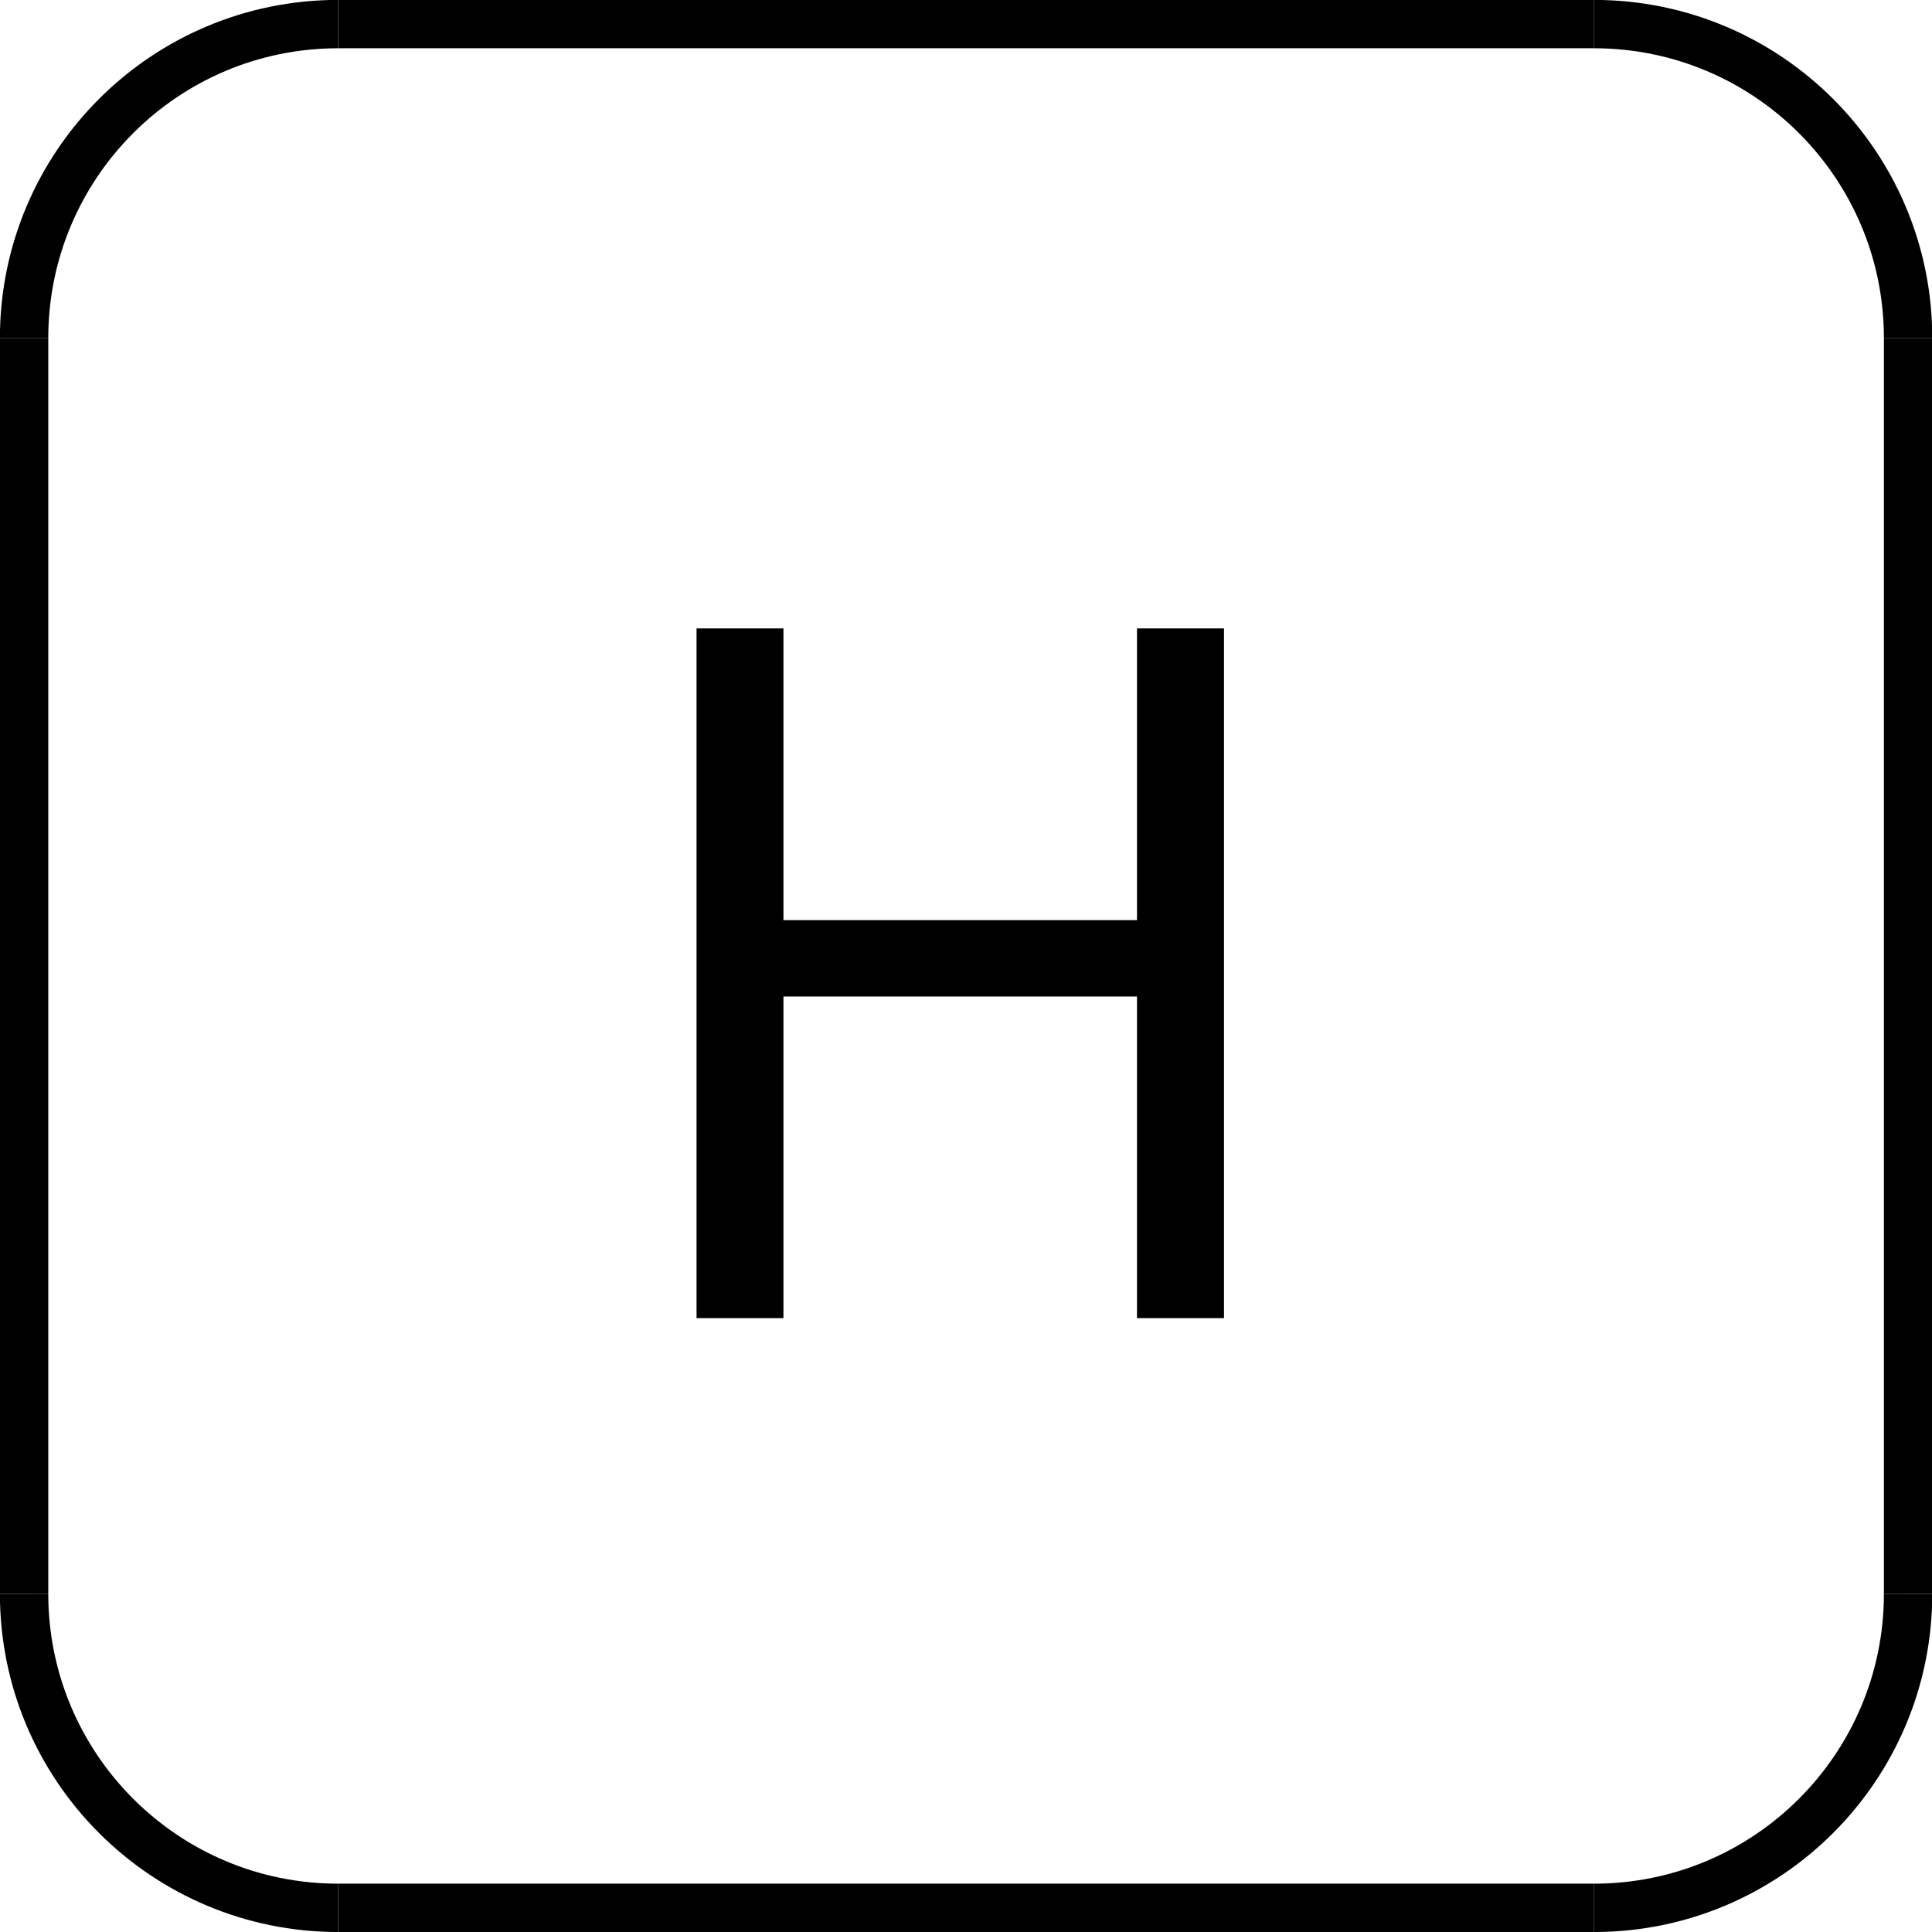
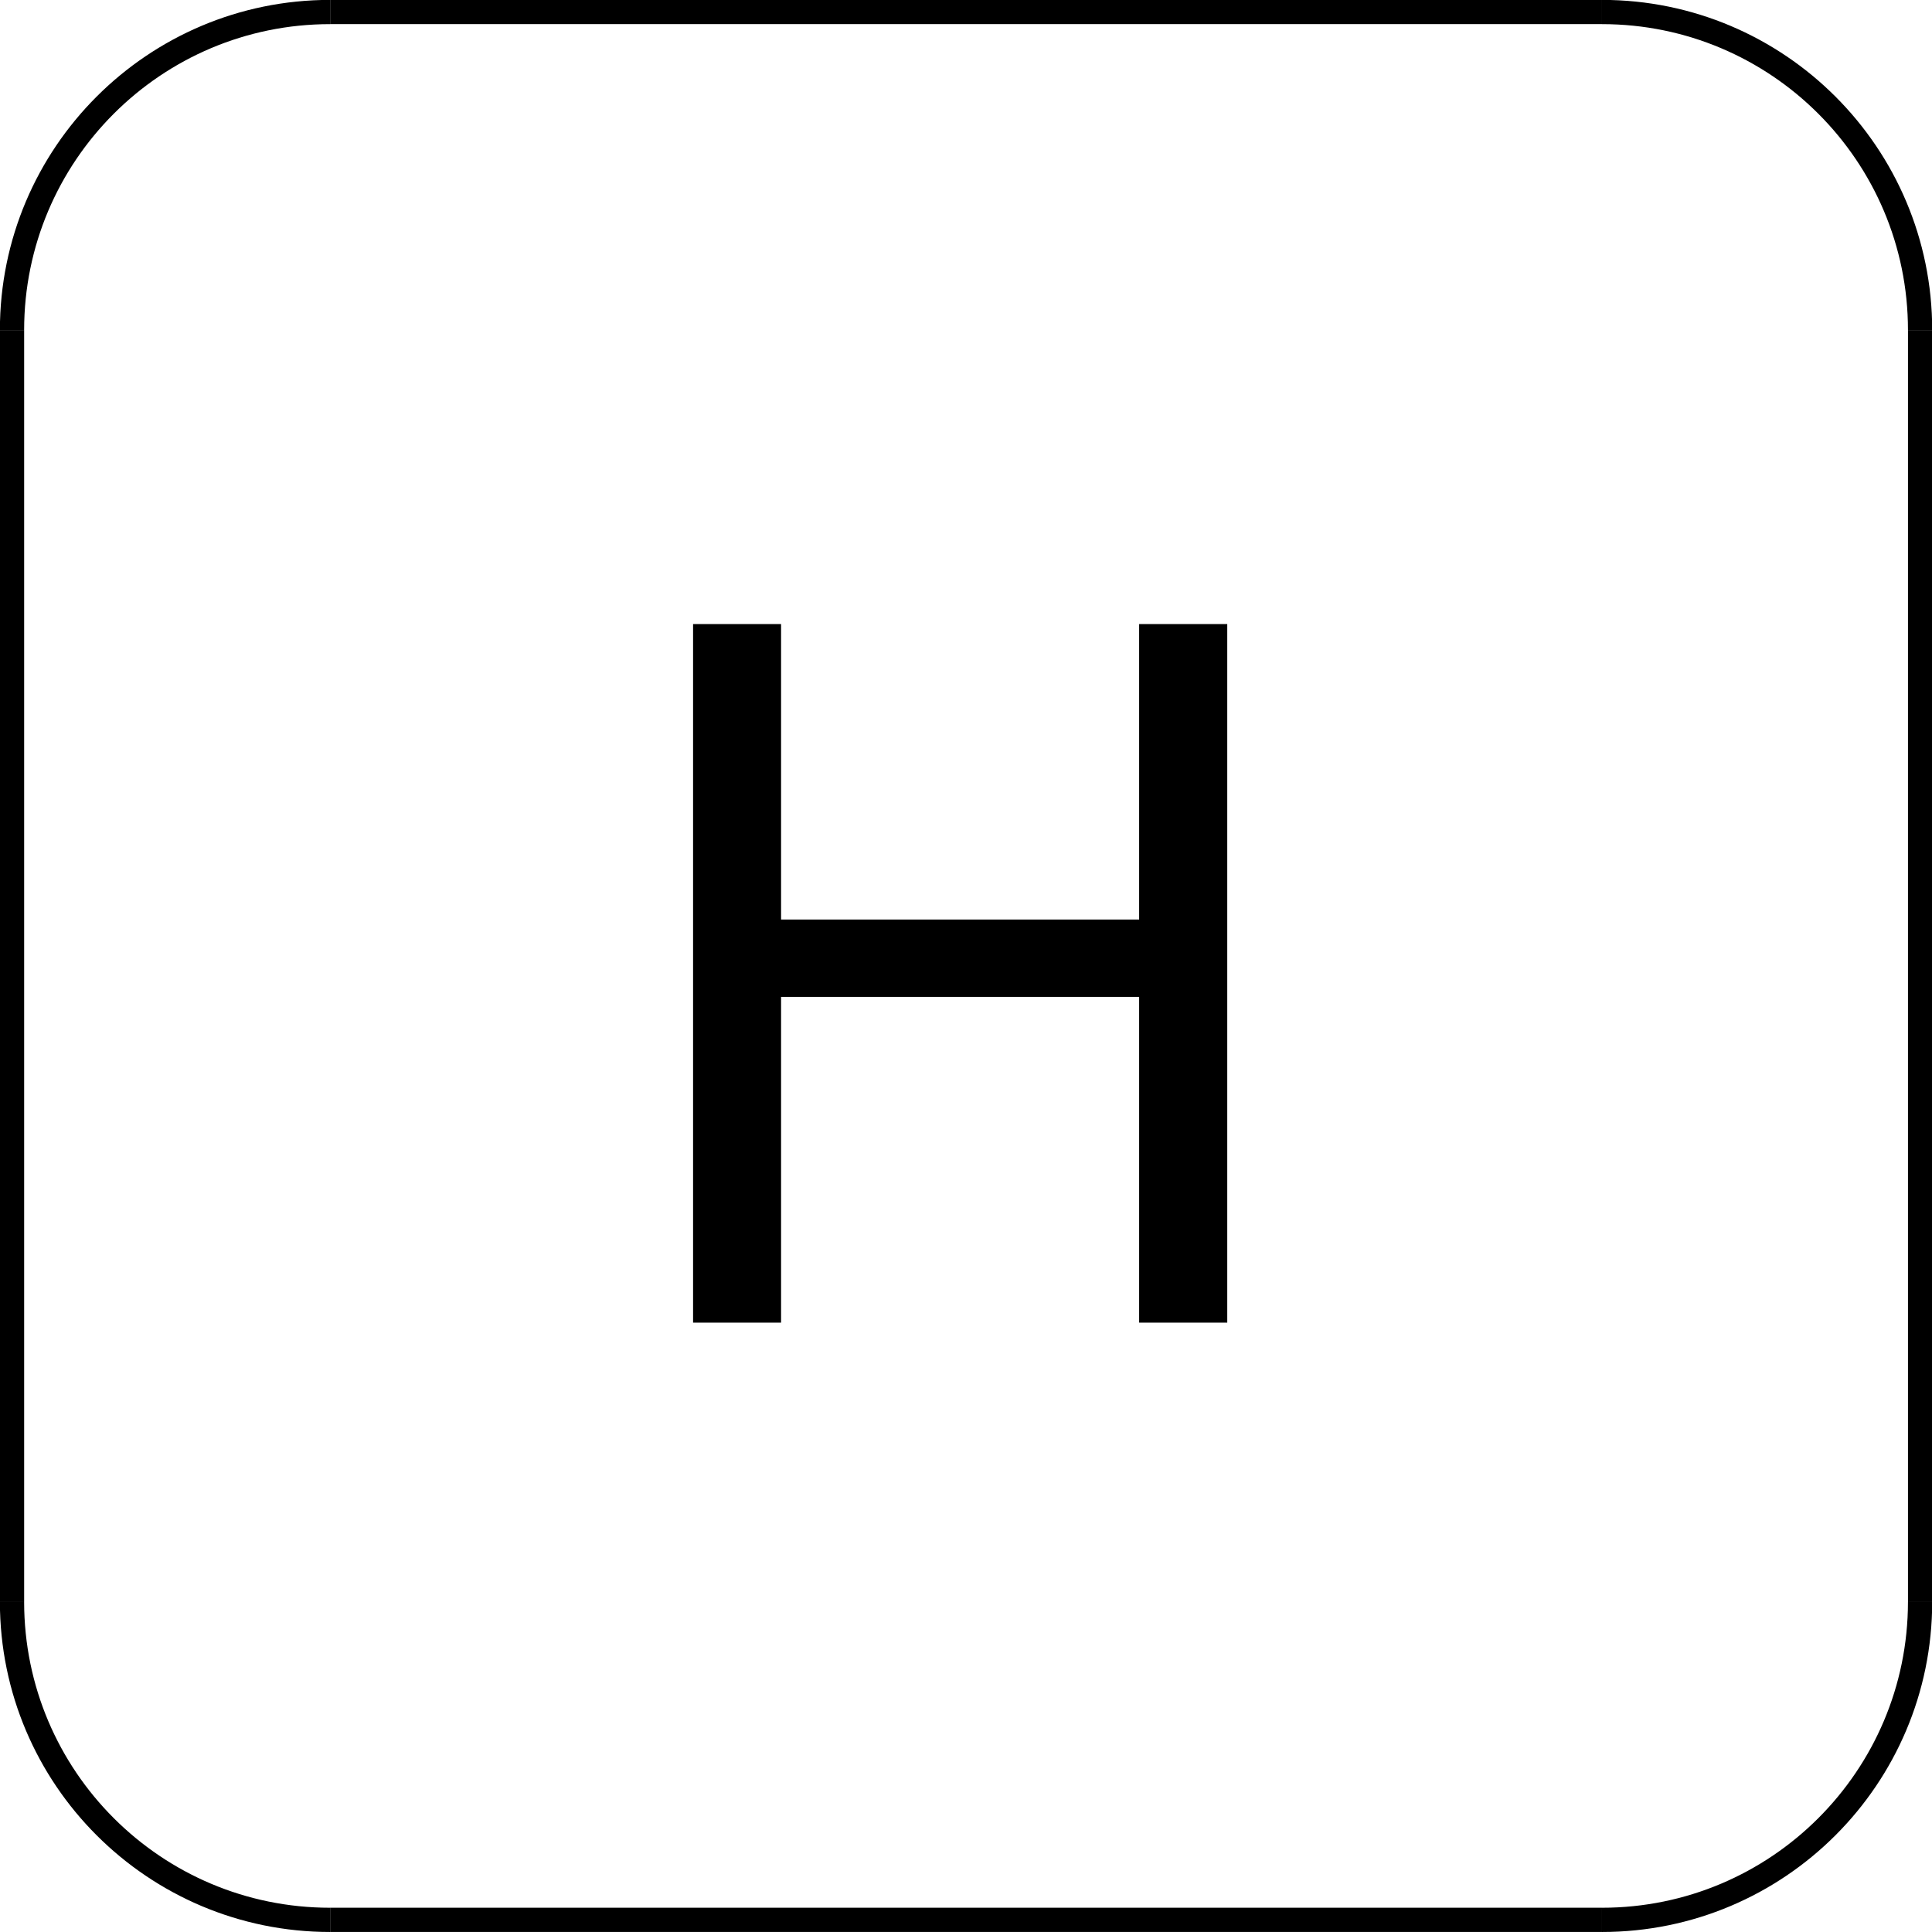
- <svg xmlns="http://www.w3.org/2000/svg" width="40" height="40" viewBox="0 0 10.583 10.583" version="1.1" id="svg2869">
+ <svg xmlns="http://www.w3.org/2000/svg" width="80mm" height="80mm" viewBox="0 0 80 80" version="1.1" id="svg2869">
  <defs id="defs2866">
    <rect x="-172.273" y="891.632" width="753.244" height="549.23" id="rect40471" />
  </defs>
-   <g id="layer1" transform="matrix(0.1625002,0,0,0.1625,-39.02033,-63.10542)" style="stroke-width:1.628;stroke-dasharray:none">
-     <g id="g6351-3" transform="matrix(0.2550201,0,0,0.2550201,193.3161,105.1846)" style="stroke-width:6.385;stroke-miterlimit:4;stroke-dasharray:none">
-       <g id="g12097-8-8" transform="matrix(32.61278,0,0,32.61297,47880.873,111107.86)" style="stroke-width:0.196;stroke-miterlimit:4;stroke-dasharray:none">
-         <path d="m -1461.164,-3372.718 a 1.273,1.273 0 0 0 -1.273,1.273" id="path1112-2-5" style="fill:none;stroke:#000000;stroke-width:0.196;stroke-miterlimit:4;stroke-dasharray:none" />
-         <path d="m -1462.437,-3366.355 a 1.273,1.273 0 0 0 1.273,1.272" id="path1114-9-6" style="fill:none;stroke:#000000;stroke-width:0.196;stroke-miterlimit:4;stroke-dasharray:none" />
-         <path d="m -1456.074,-3365.083 a 1.273,1.273 0 0 0 1.273,-1.272" id="path1116-9-1" style="fill:none;stroke:#000000;stroke-width:0.196;stroke-miterlimit:4;stroke-dasharray:none" />
-         <polyline points="538.271,375.944 533.181,375.944 " id="polyline1118-6-1" style="fill:none;stroke:#000000;stroke-width:0.196;stroke-miterlimit:4;stroke-dasharray:none" transform="translate(-1994.345,-3741.027)" />
-         <polyline points="533.181,368.309 538.271,368.309 " id="polyline1120-0-5" style="fill:none;stroke:#000000;stroke-width:0.196;stroke-miterlimit:4;stroke-dasharray:none" transform="translate(-1994.345,-3741.027)" />
-         <polyline points="531.908,374.672 531.908,369.582 " id="polyline1122-2-9" style="fill:none;stroke:#000000;stroke-width:0.196;stroke-miterlimit:4;stroke-dasharray:none" transform="translate(-1994.345,-3741.027)" />
-         <polyline points="539.544,369.582 539.544,374.672 " id="polyline1124-7-8" style="fill:none;stroke:#000000;stroke-width:0.196;stroke-miterlimit:4;stroke-dasharray:none" transform="translate(-1994.345,-3741.027)" />
-         <path d="m -1454.801,-3371.445 a 1.273,1.273 0 0 0 -1.273,-1.273" id="path1126-6-4" style="fill:none;stroke:#000000;stroke-width:0.196;stroke-miterlimit:4;stroke-dasharray:none" />
+   <g id="layer1" transform="matrix(1.244083,0,0,1.244095,-299.2478,-483.6458)" style="stroke-width:0.804;stroke-dasharray:none">
+     <g id="g6351-3" transform="matrix(0.2550201,0,0,0.2550201,193.3161,105.1846)" style="stroke-width:3.152;stroke-miterlimit:4;stroke-dasharray:none">
+       <g id="g12097-8-8" transform="matrix(32.61278,0,0,32.61297,47880.873,111107.86)" style="stroke-width:0.097;stroke-miterlimit:4;stroke-dasharray:none">
+         <path d="m -1461.164,-3372.718 a 1.273,1.273 0 0 0 -1.273,1.273" id="path1112-2-5" style="fill:none;stroke:#000000;stroke-width:0.097;stroke-miterlimit:4;stroke-dasharray:none" />
+         <path d="m -1462.437,-3366.355 a 1.273,1.273 0 0 0 1.273,1.272" id="path1114-9-6" style="fill:none;stroke:#000000;stroke-width:0.097;stroke-miterlimit:4;stroke-dasharray:none" />
+         <path d="m -1456.074,-3365.083 a 1.273,1.273 0 0 0 1.273,-1.272" id="path1116-9-1" style="fill:none;stroke:#000000;stroke-width:0.097;stroke-miterlimit:4;stroke-dasharray:none" />
+         <polyline points="538.271,375.944 533.181,375.944 " id="polyline1118-6-1" style="fill:none;stroke:#000000;stroke-width:0.097;stroke-miterlimit:4;stroke-dasharray:none" transform="translate(-1994.345,-3741.027)" />
+         <polyline points="533.181,368.309 538.271,368.309 " id="polyline1120-0-5" style="fill:none;stroke:#000000;stroke-width:0.097;stroke-miterlimit:4;stroke-dasharray:none" transform="translate(-1994.345,-3741.027)" />
+         <polyline points="531.908,374.672 531.908,369.582 " id="polyline1122-2-9" style="fill:none;stroke:#000000;stroke-width:0.097;stroke-miterlimit:4;stroke-dasharray:none" transform="translate(-1994.345,-3741.027)" />
+         <polyline points="539.544,369.582 539.544,374.672 " id="polyline1124-7-8" style="fill:none;stroke:#000000;stroke-width:0.097;stroke-miterlimit:4;stroke-dasharray:none" transform="translate(-1994.345,-3741.027)" />
+         <path d="m -1454.801,-3371.445 a 1.273,1.273 0 0 0 -1.273,-1.273" id="path1126-6-4" style="fill:none;stroke:#000000;stroke-width:0.097;stroke-miterlimit:4;stroke-dasharray:none" />
      </g>
-       <text xml:space="preserve" style="font-style:normal;font-variant:normal;font-weight:normal;font-stretch:normal;font-size:127.692px;line-height:1.25;font-family:sans-serif;-inkscape-font-specification:'sans-serif, Normal';font-variant-ligatures:normal;font-variant-caps:normal;font-variant-numeric:normal;font-variant-east-asian:normal;fill:#000000;fill-opacity:1;stroke:none;stroke-width:6.385;stroke-miterlimit:4;stroke-dasharray:none" x="263.232" y="1284.566" id="text44048-8">
-         <tspan id="tspan24498" x="263.232" y="1284.566" style="font-style:normal;font-variant:normal;font-weight:normal;font-stretch:normal;font-size:127.692px;font-family:sans-serif;-inkscape-font-specification:'sans-serif, Normal';font-variant-ligatures:normal;font-variant-caps:normal;font-variant-numeric:normal;font-variant-east-asian:normal;stroke-width:6.385;stroke-miterlimit:4;stroke-dasharray:none">H</tspan>
+       <text xml:space="preserve" style="font-style:normal;font-variant:normal;font-weight:normal;font-stretch:normal;font-size:127.692px;line-height:1.25;font-family:sans-serif;-inkscape-font-specification:'sans-serif, Normal';font-variant-ligatures:normal;font-variant-caps:normal;font-variant-numeric:normal;font-variant-east-asian:normal;fill:#000000;fill-opacity:1;stroke:none;stroke-width:3.152;stroke-miterlimit:4;stroke-dasharray:none" x="263.232" y="1284.566" id="text44048-8">
+         <tspan id="tspan24498" x="263.232" y="1284.566" style="font-style:normal;font-variant:normal;font-weight:normal;font-stretch:normal;font-size:127.692px;font-family:sans-serif;-inkscape-font-specification:'sans-serif, Normal';font-variant-ligatures:normal;font-variant-caps:normal;font-variant-numeric:normal;font-variant-east-asian:normal;stroke-width:3.152;stroke-miterlimit:4;stroke-dasharray:none">H</tspan>
      </text>
-       <text xml:space="preserve" transform="matrix(0.6384628,0,0,0.6384616,183.5336,475.061)" id="text40469" style="font-style:normal;font-weight:normal;font-size:40px;line-height:1.25;font-family:sans-serif;white-space:pre;shape-inside:url(#rect40471);fill:#000000;fill-opacity:1;stroke:none;stroke-width:10;stroke-dasharray:none" />
+       <text xml:space="preserve" transform="matrix(0.6384628,0,0,0.6384616,183.5336,475.061)" id="text40469" style="font-style:normal;font-weight:normal;font-size:40px;line-height:1.25;font-family:sans-serif;white-space:pre;shape-inside:url(#rect40471);fill:#000000;fill-opacity:1;stroke:none;stroke-width:4.937;stroke-dasharray:none" />
    </g>
  </g>
</svg>
